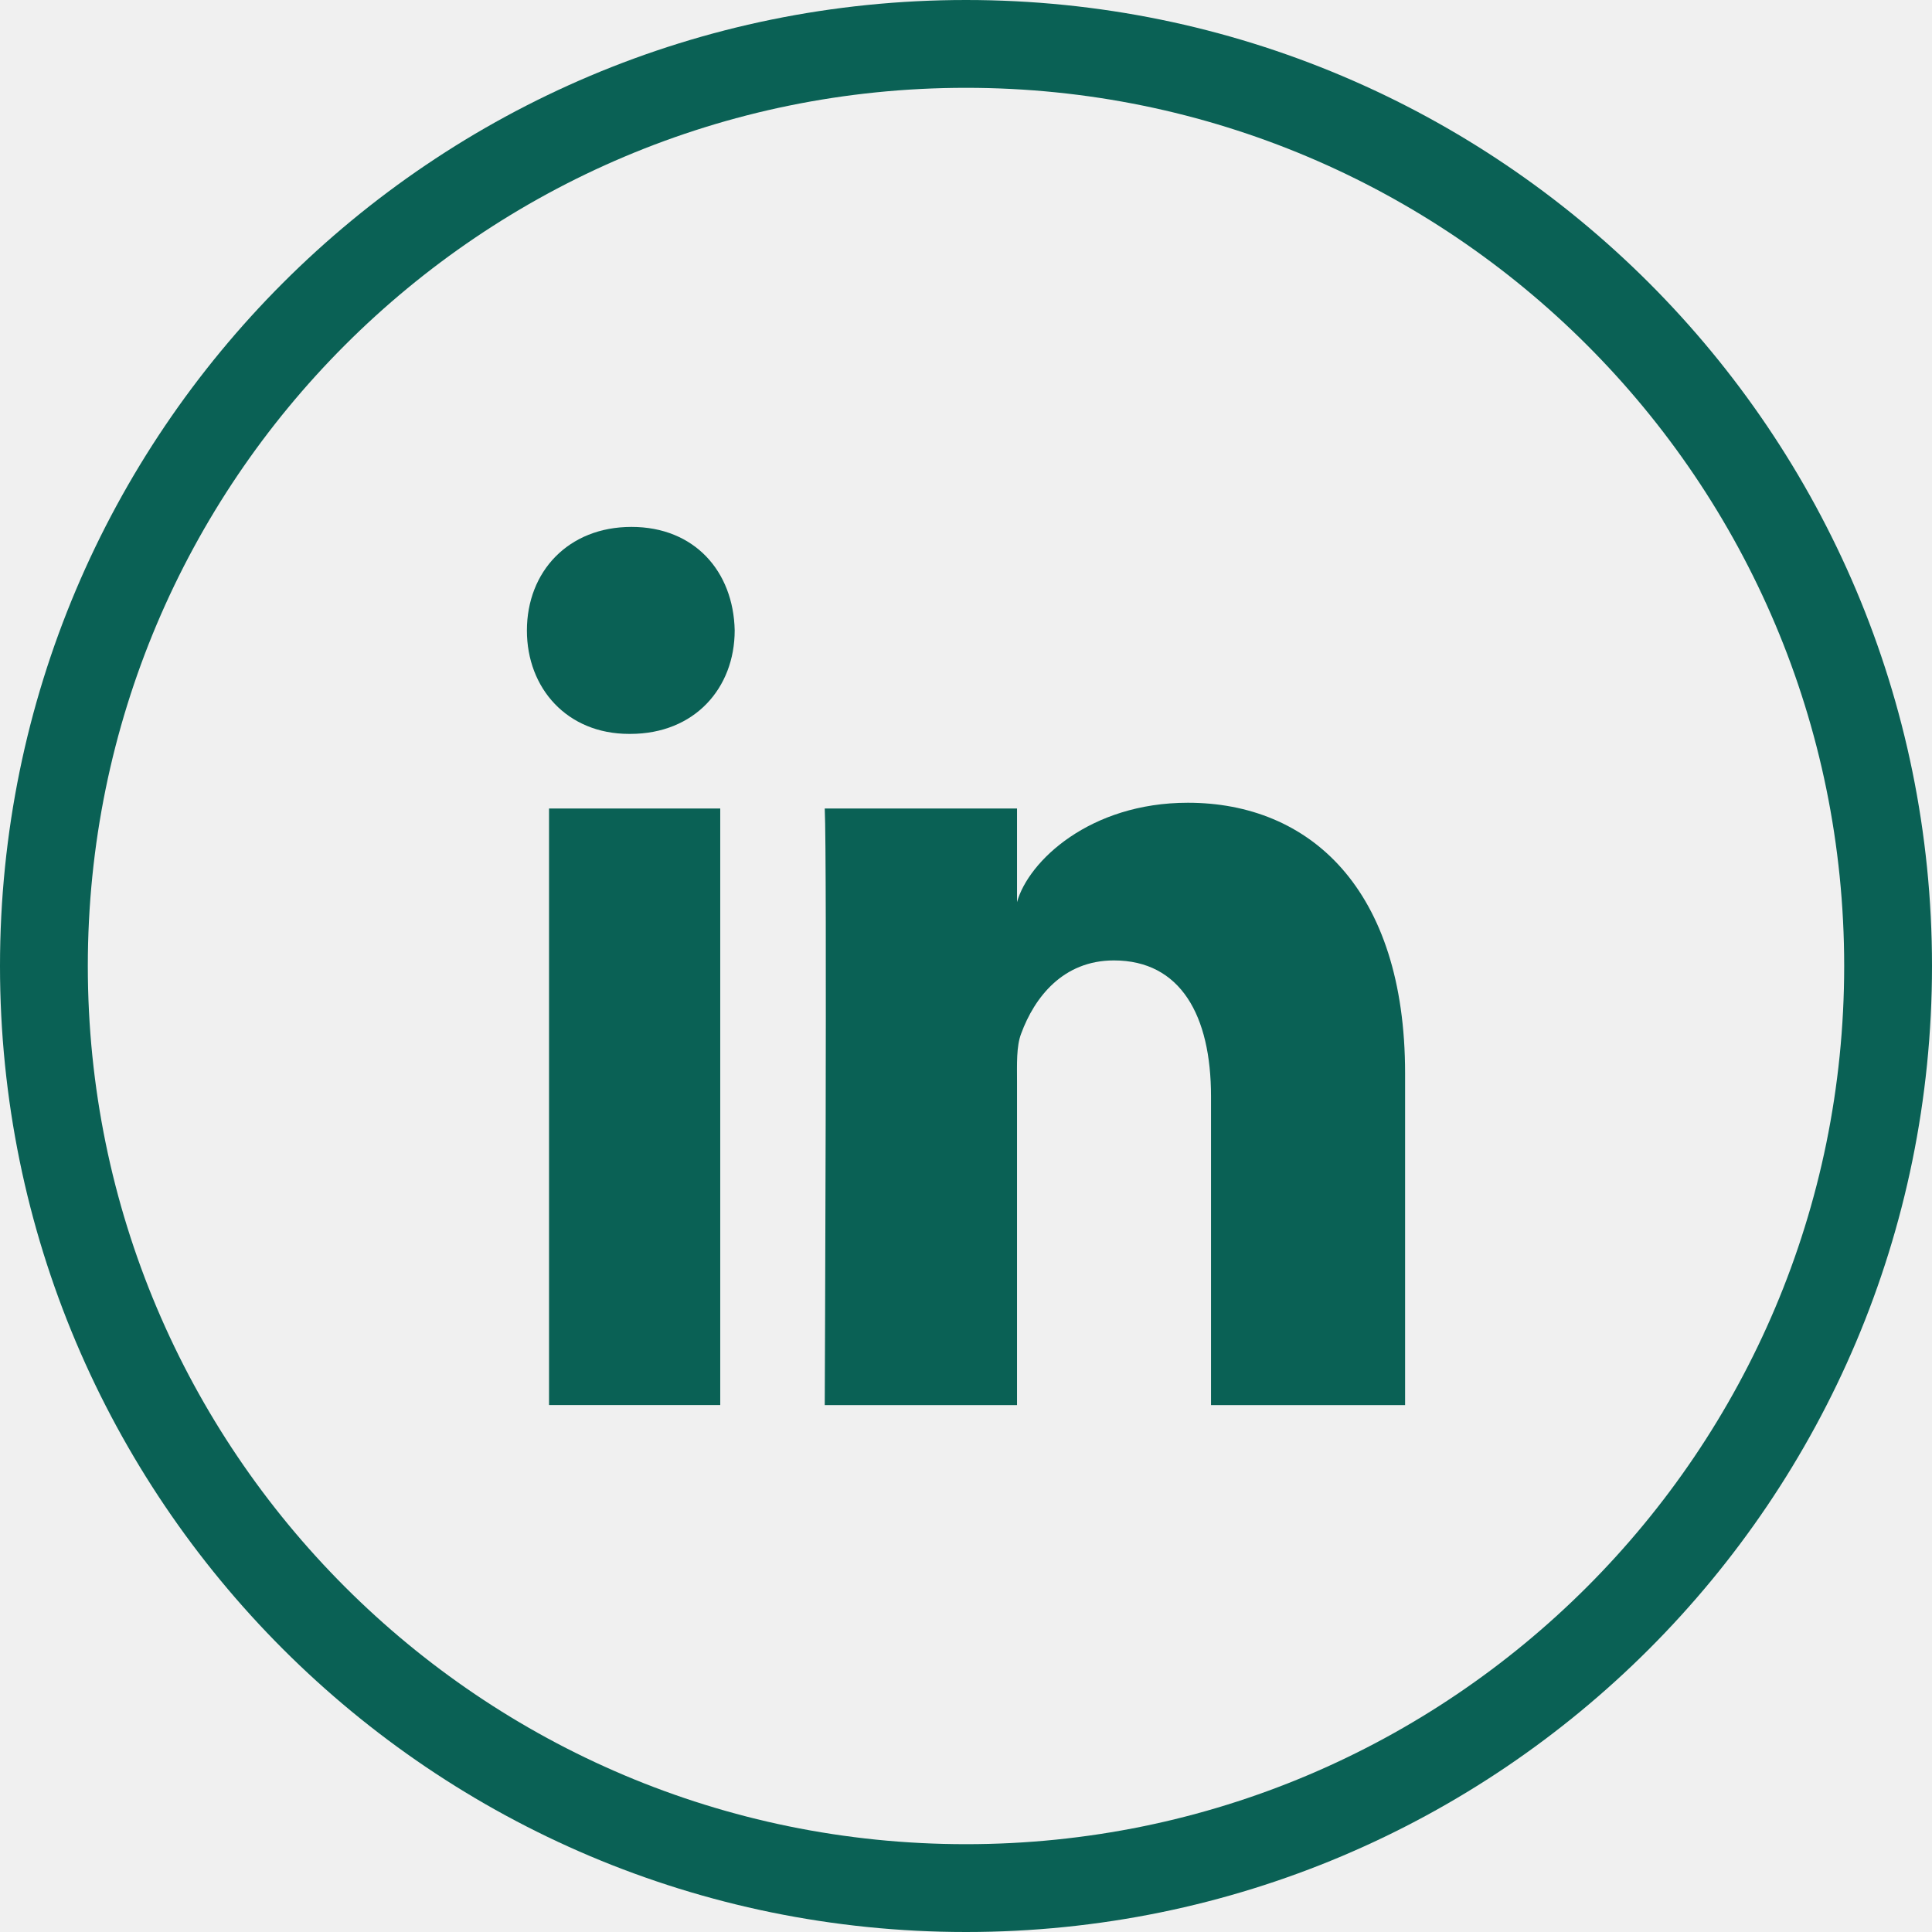
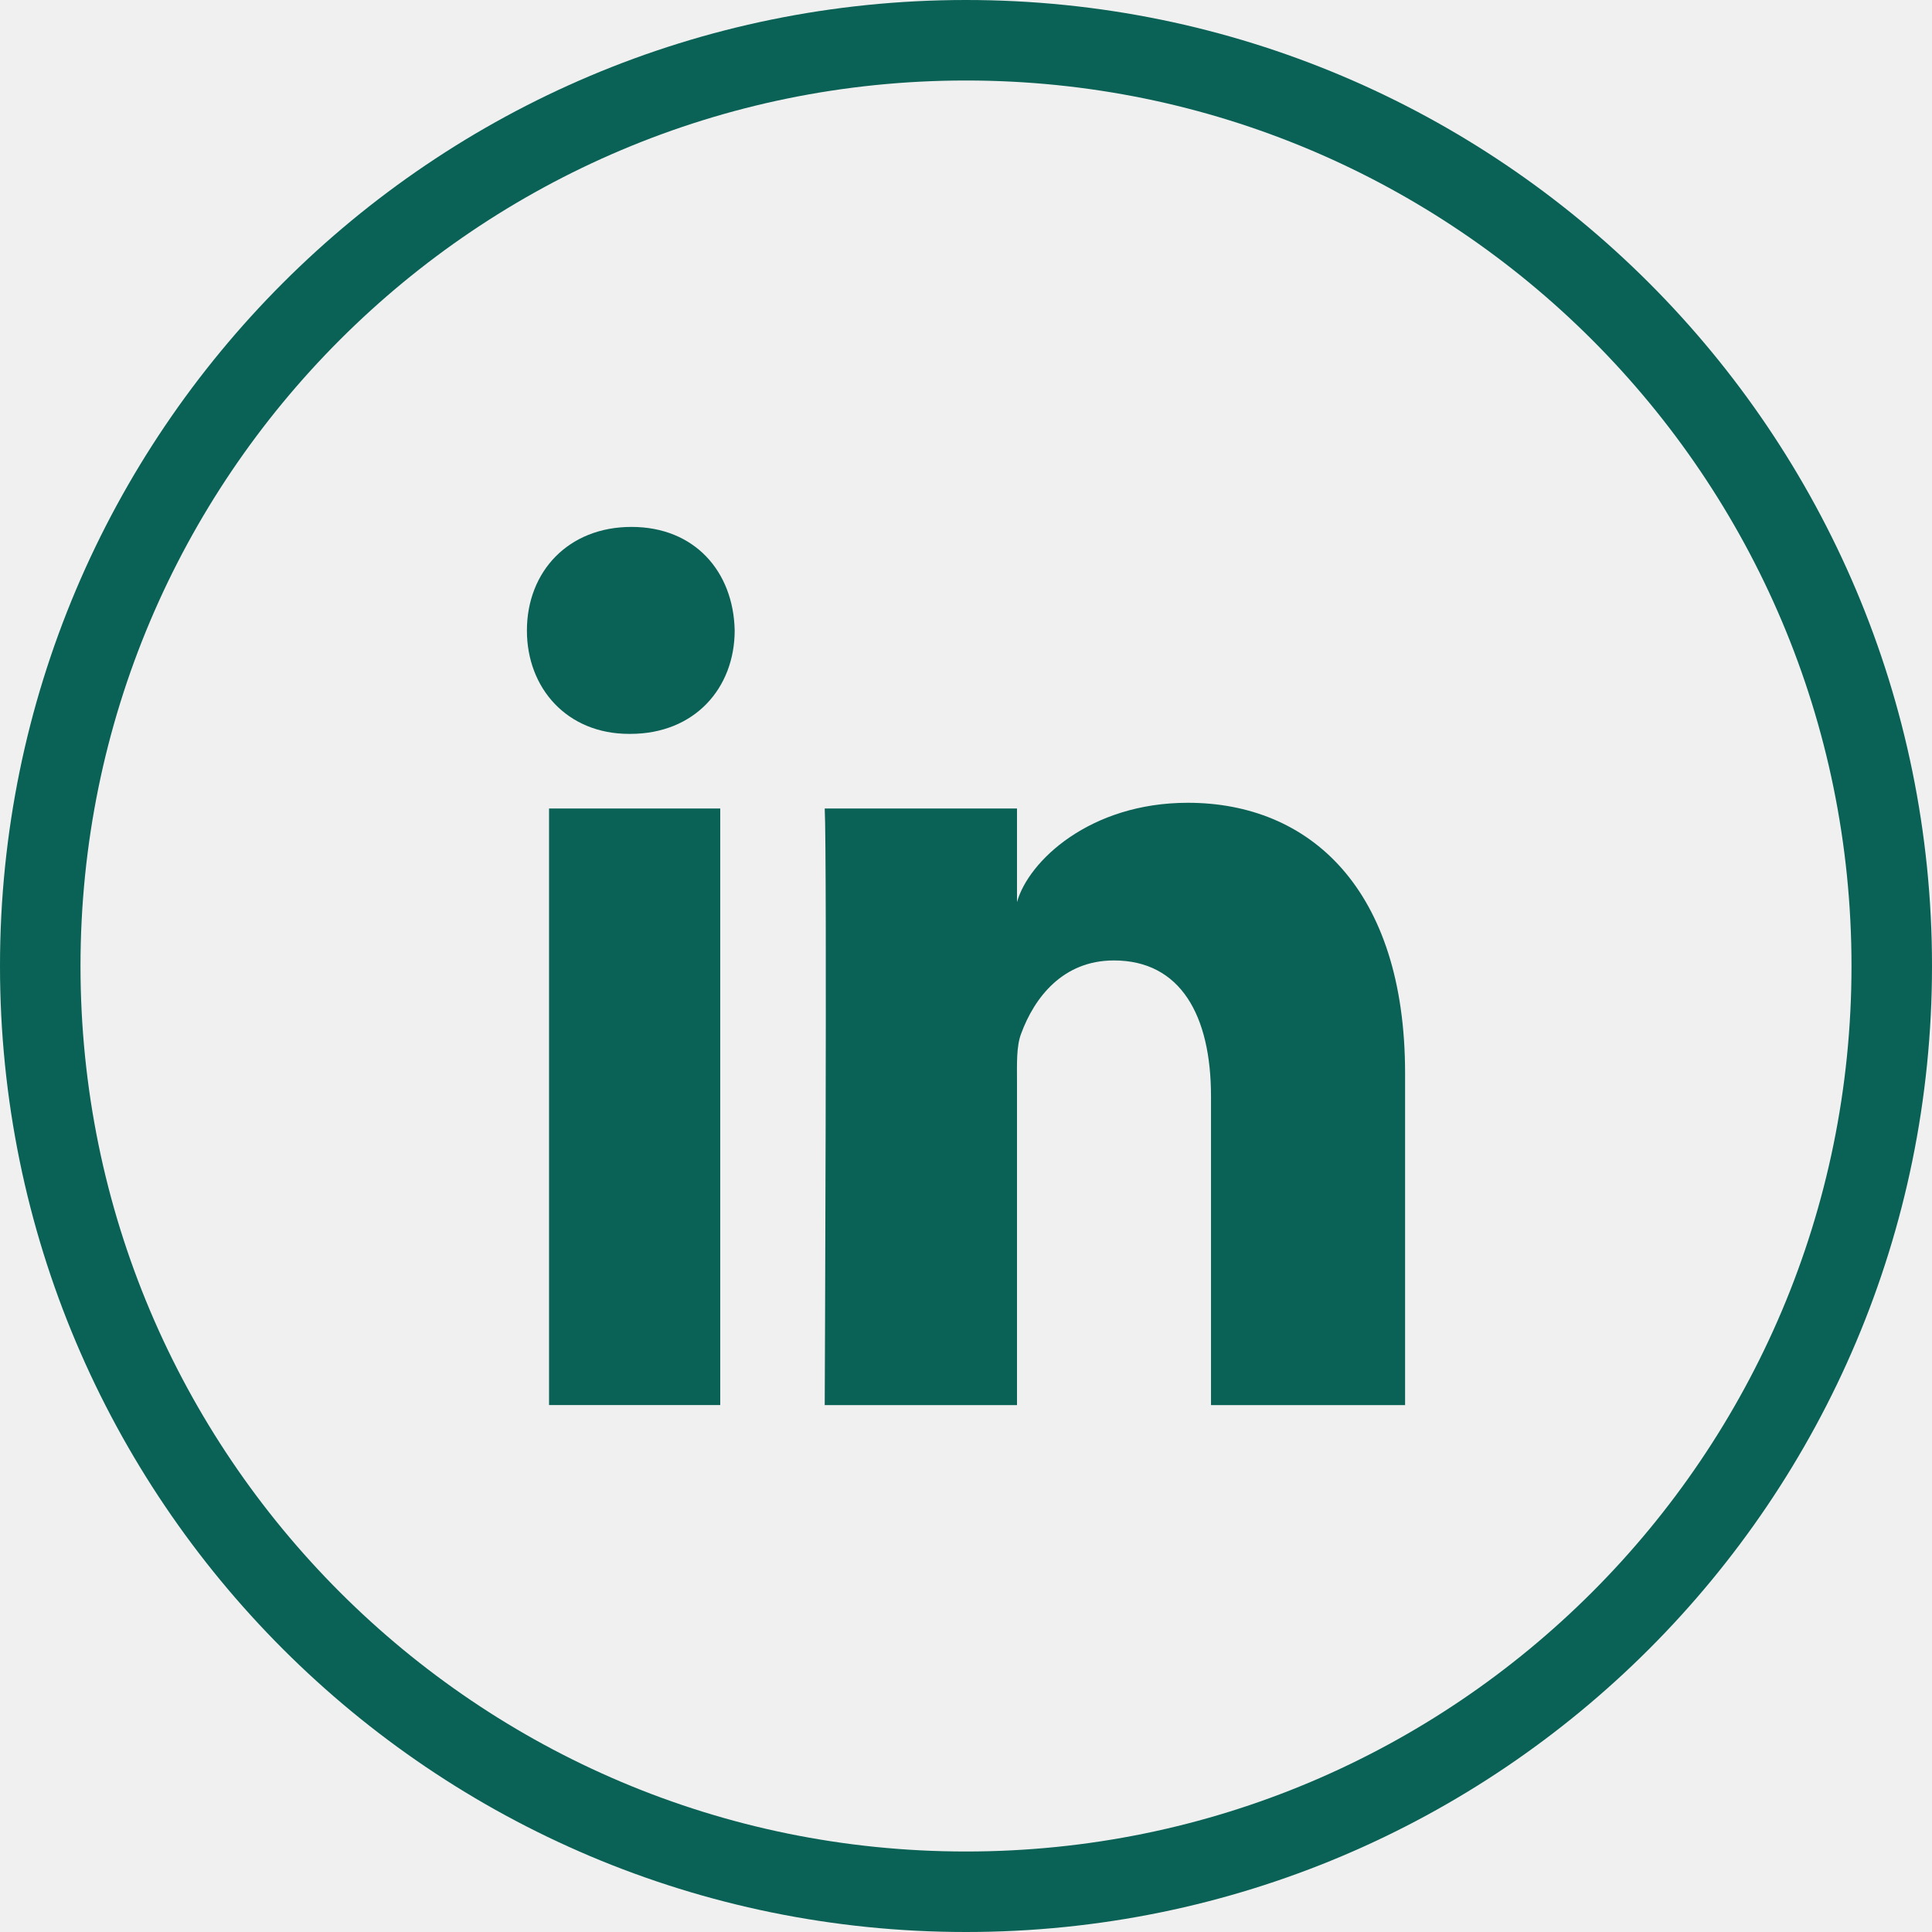
- <svg xmlns="http://www.w3.org/2000/svg" xmlns:xlink="http://www.w3.org/1999/xlink" width="44px" height="44px" viewBox="0 0 44 44" version="1.1">
+ <svg xmlns="http://www.w3.org/2000/svg" xmlns:xlink="http://www.w3.org/1999/xlink" width="48px" height="48px" viewBox="0 0 48 48" version="1.1">
  <defs>
-     <circle id="path-1" cx="22" cy="22" r="22" />
-     <mask id="mask-2" maskContentUnits="userSpaceOnUse" maskUnits="objectBoundingBox" x="0" y="0" width="44" height="44" fill="white">
+     <circle id="path-1" cx="24" cy="24" r="24" />
+     <mask id="mask-2" maskContentUnits="userSpaceOnUse" maskUnits="objectBoundingBox" x="0" y="0" width="48" height="48" fill="white">
      <use xlink:href="#path-1" />
    </mask>
  </defs>
  <g id="Social-Icons" stroke="none" stroke-width="1" fill="none" fill-rule="evenodd">
    <g transform="translate(-420, -60)" id="linkedin">
      <g transform="translate(420, 60)">
-         <rect id="Rectangle" x="0" y="0" width="44" height="44" />
+         <rect id="Rectangle" x="0" y="0" width="48" height="48" />
        <use id="Oval" stroke="#0A6155" mask="url(#mask-2)" stroke-width="4" xlink:href="#path-1" />
-         <path d="M12.504,18.413 L16.403,18.413 L16.403,31.999 L12.504,31.999 L12.504,18.413 Z M14.354,16.714 L14.326,16.714 C12.915,16.714 12,15.675 12,14.36 C12,13.018 12.942,12 14.381,12 C15.819,12 16.704,13.015 16.732,14.356 C16.732,15.671 15.819,16.714 14.354,16.714 L14.354,16.714 Z M32,32 L27.58,32 L27.58,24.968 C27.58,23.128 26.888,21.873 25.368,21.873 C24.205,21.873 23.558,22.72 23.257,23.538 C23.144,23.83 23.162,24.238 23.162,24.648 L23.162,32 L18.783,32 C18.783,32 18.839,19.545 18.783,18.413 L23.162,18.413 L23.162,20.545 C23.421,19.613 24.82,18.282 27.053,18.282 C29.823,18.282 32,20.238 32,24.445 L32,32 L32,32 Z" id="Shape" fill="#0A6155" />
+         <path d="M13.641,20.087 L17.894,20.087 L17.894,34.908 L13.641,34.908 L13.641,20.087 Z M15.659,18.233 L15.628,18.233 C14.089,18.233 13.091,17.1 13.091,15.666 C13.091,14.202 14.118,13.091 15.689,13.091 C17.258,13.091 18.222,14.199 18.253,15.661 C18.253,17.096 17.258,18.233 15.659,18.233 L15.659,18.233 Z M34.909,34.909 L30.087,34.909 L30.087,27.238 C30.087,25.231 29.333,23.862 27.674,23.862 C26.405,23.862 25.7,24.785 25.371,25.678 C25.248,25.996 25.267,26.442 25.267,26.889 L25.267,34.909 L20.49,34.909 C20.49,34.909 20.552,21.322 20.49,20.087 L25.267,20.087 L25.267,22.413 C25.55,21.396 27.076,19.945 29.512,19.945 C32.535,19.945 34.909,22.078 34.909,26.667 L34.909,34.909 L34.909,34.909 Z" id="Shape" fill="#0A6155" />
      </g>
    </g>
  </g>
</svg>
